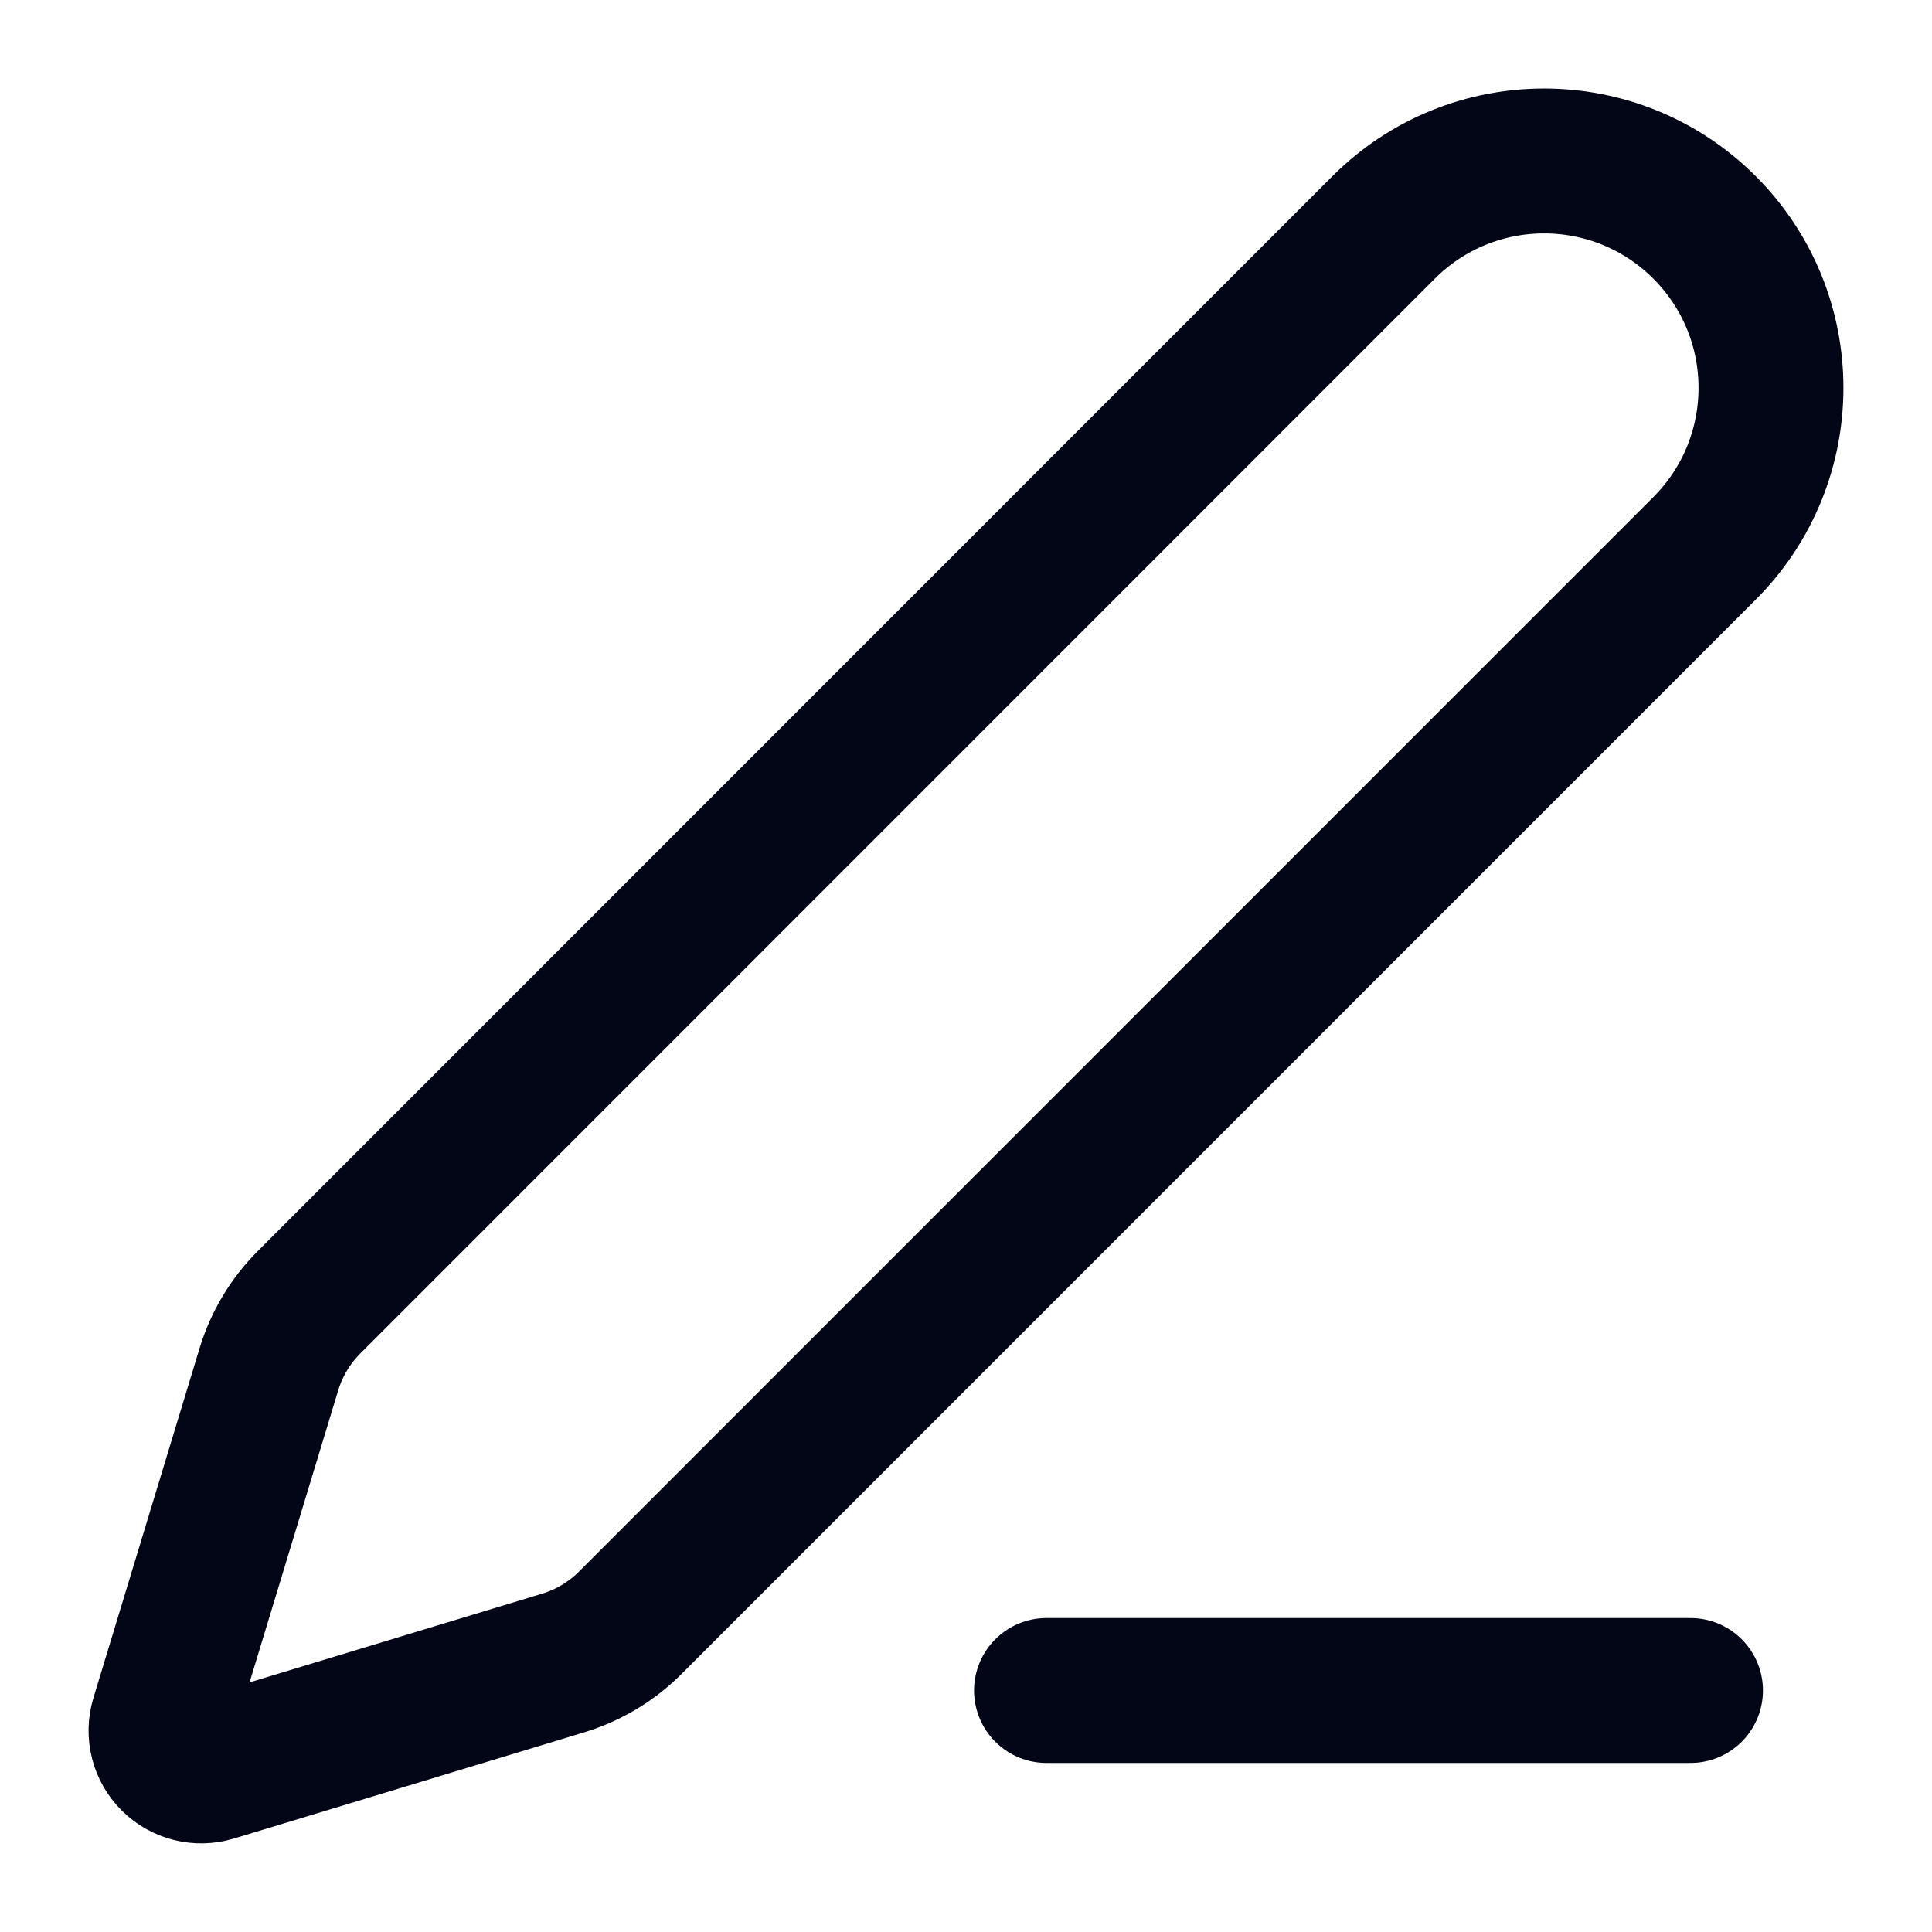
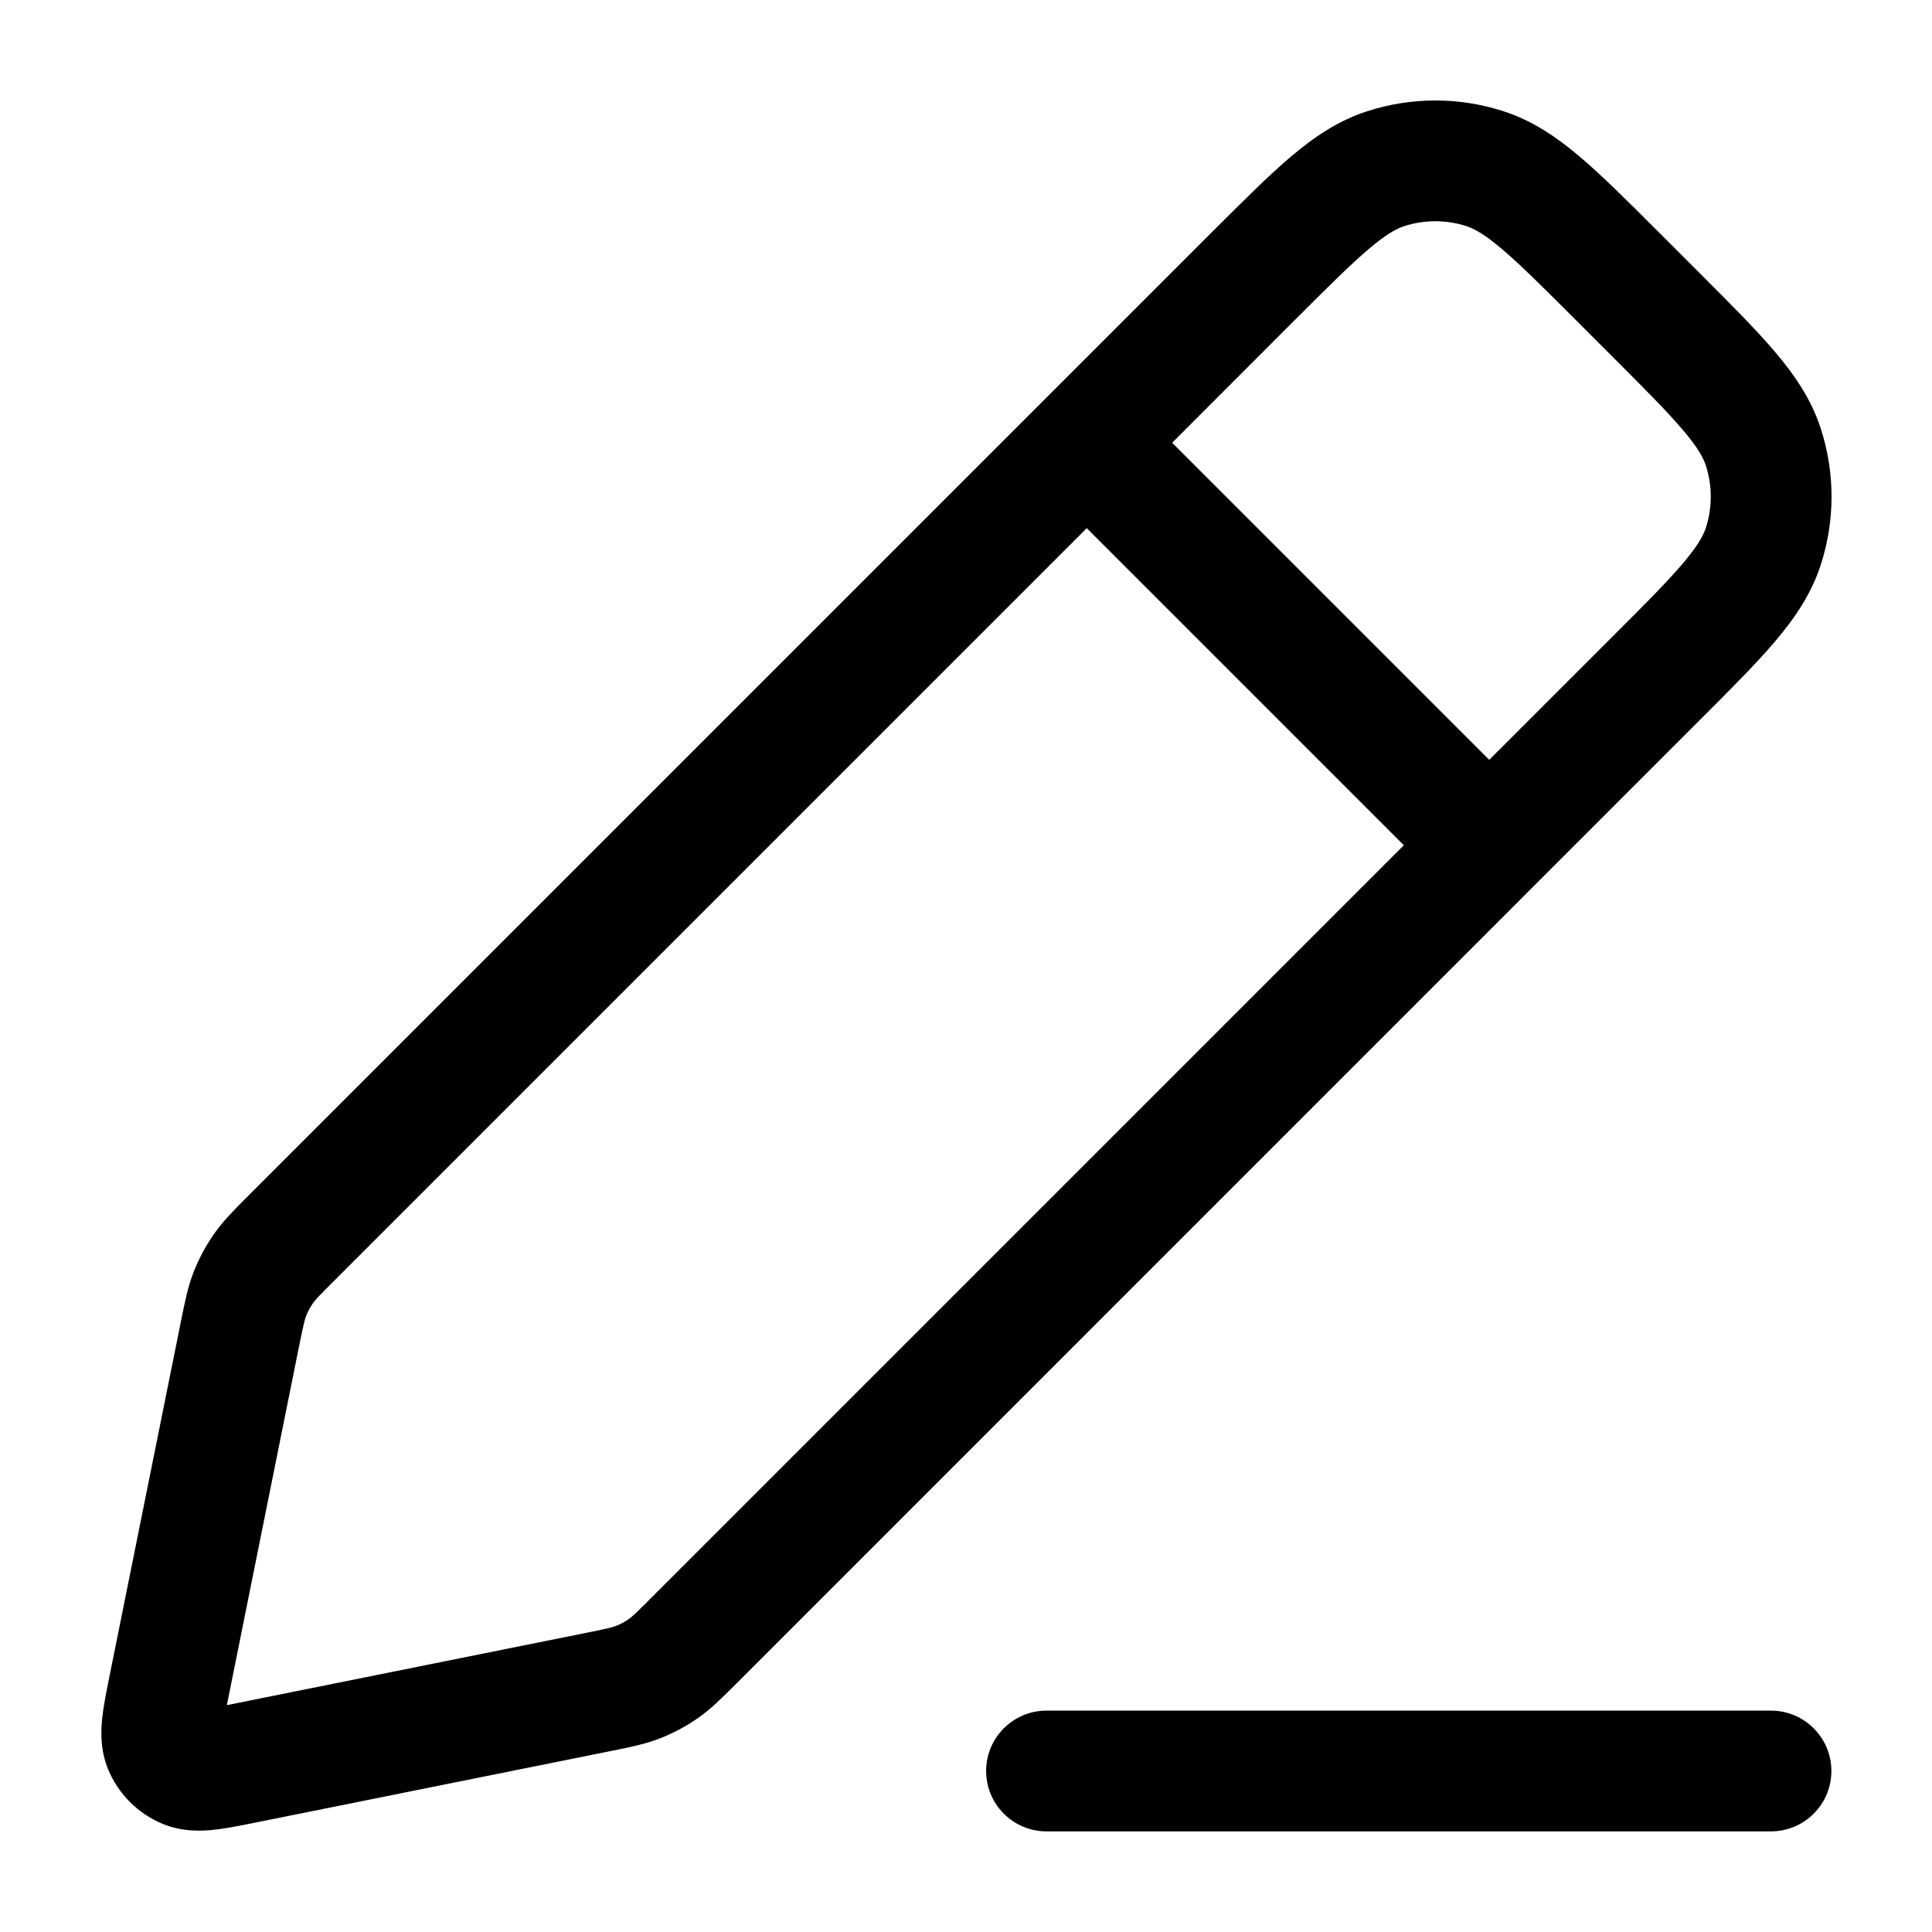
- <svg xmlns="http://www.w3.org/2000/svg" width="24" height="24" viewBox="0 0 24 24" fill="none" stroke="#020617" stroke-width="1.8" stroke-linecap="round" stroke-linejoin="round">
-   <path d="M13 21h8" />
-   <path d="M21.174 6.812a1 1 0 0 0-3.986-3.987L3.842 16.174a2 2 0 0 0-.5.83l-1.321 4.352a.5.5 0 0 0 .623.622l4.353-1.32a2 2 0 0 0 .83-.497z" />
+ <svg xmlns="http://www.w3.org/2000/svg" viewBox="0 0 24 24" fill="none">
+   <path fill-rule="evenodd" clip-rule="evenodd" d="M12.961 4.978L12.97 4.97L12.978 4.961L15.059 2.88C15.437 2.503 15.752 2.187 16.03 1.951C16.321 1.704 16.62 1.5 16.98 1.383C17.533 1.203 18.128 1.203 18.68 1.383C19.04 1.5 19.34 1.705 19.63 1.951C19.909 2.188 20.224 2.503 20.602 2.881L21.119 3.398C21.497 3.776 21.812 4.091 22.049 4.37C22.295 4.66 22.5 4.96 22.617 5.32C22.797 5.872 22.797 6.467 22.617 7.02C22.5 7.38 22.295 7.679 22.049 7.97C21.812 8.248 21.497 8.564 21.119 8.941L9.131 20.93C8.972 21.089 8.832 21.229 8.668 21.344C8.523 21.445 8.367 21.528 8.203 21.593C8.017 21.666 7.822 21.705 7.602 21.749L3.162 22.643C2.987 22.678 2.81 22.714 2.659 22.73C2.5 22.747 2.265 22.757 2.021 22.657C1.714 22.53 1.47 22.286 1.343 21.979C1.243 21.735 1.253 21.5 1.27 21.341C1.286 21.19 1.322 21.013 1.357 20.838L2.251 16.398C2.295 16.178 2.334 15.983 2.407 15.797C2.472 15.633 2.555 15.477 2.656 15.332C2.771 15.168 2.91 15.029 3.067 14.872L12.961 4.978ZM18.216 2.809C17.965 2.728 17.695 2.728 17.444 2.809C17.347 2.841 17.221 2.908 17.001 3.095C16.775 3.287 16.503 3.558 16.098 3.962L14.561 5.5L18.5 9.439L20.037 7.902C20.442 7.498 20.713 7.225 20.905 6.999C21.092 6.779 21.159 6.653 21.191 6.556C21.272 6.305 21.272 6.035 21.191 5.784C21.159 5.687 21.092 5.56 20.905 5.341C20.713 5.114 20.442 4.842 20.037 4.437L19.563 3.963C19.158 3.558 18.886 3.287 18.659 3.095C18.44 2.908 18.313 2.841 18.216 2.809ZM17.439 10.5L13.5 6.561L4.16 15.901C3.954 16.107 3.915 16.149 3.886 16.191C3.853 16.239 3.825 16.291 3.803 16.346C3.785 16.393 3.771 16.449 3.712 16.739L2.818 21.182L7.261 20.288C7.551 20.23 7.607 20.215 7.654 20.197C7.709 20.175 7.761 20.148 7.809 20.114C7.851 20.085 7.894 20.046 8.102 19.837L17.439 10.5Z" fill="currentColor" />
+   <path d="M13 21.25C12.586 21.25 12.25 21.586 12.25 22C12.25 22.414 12.586 22.75 13 22.75H22C22.414 22.75 22.75 22.414 22.75 22C22.75 21.586 22.414 21.25 22 21.25H13Z" fill="currentColor" />
</svg>
